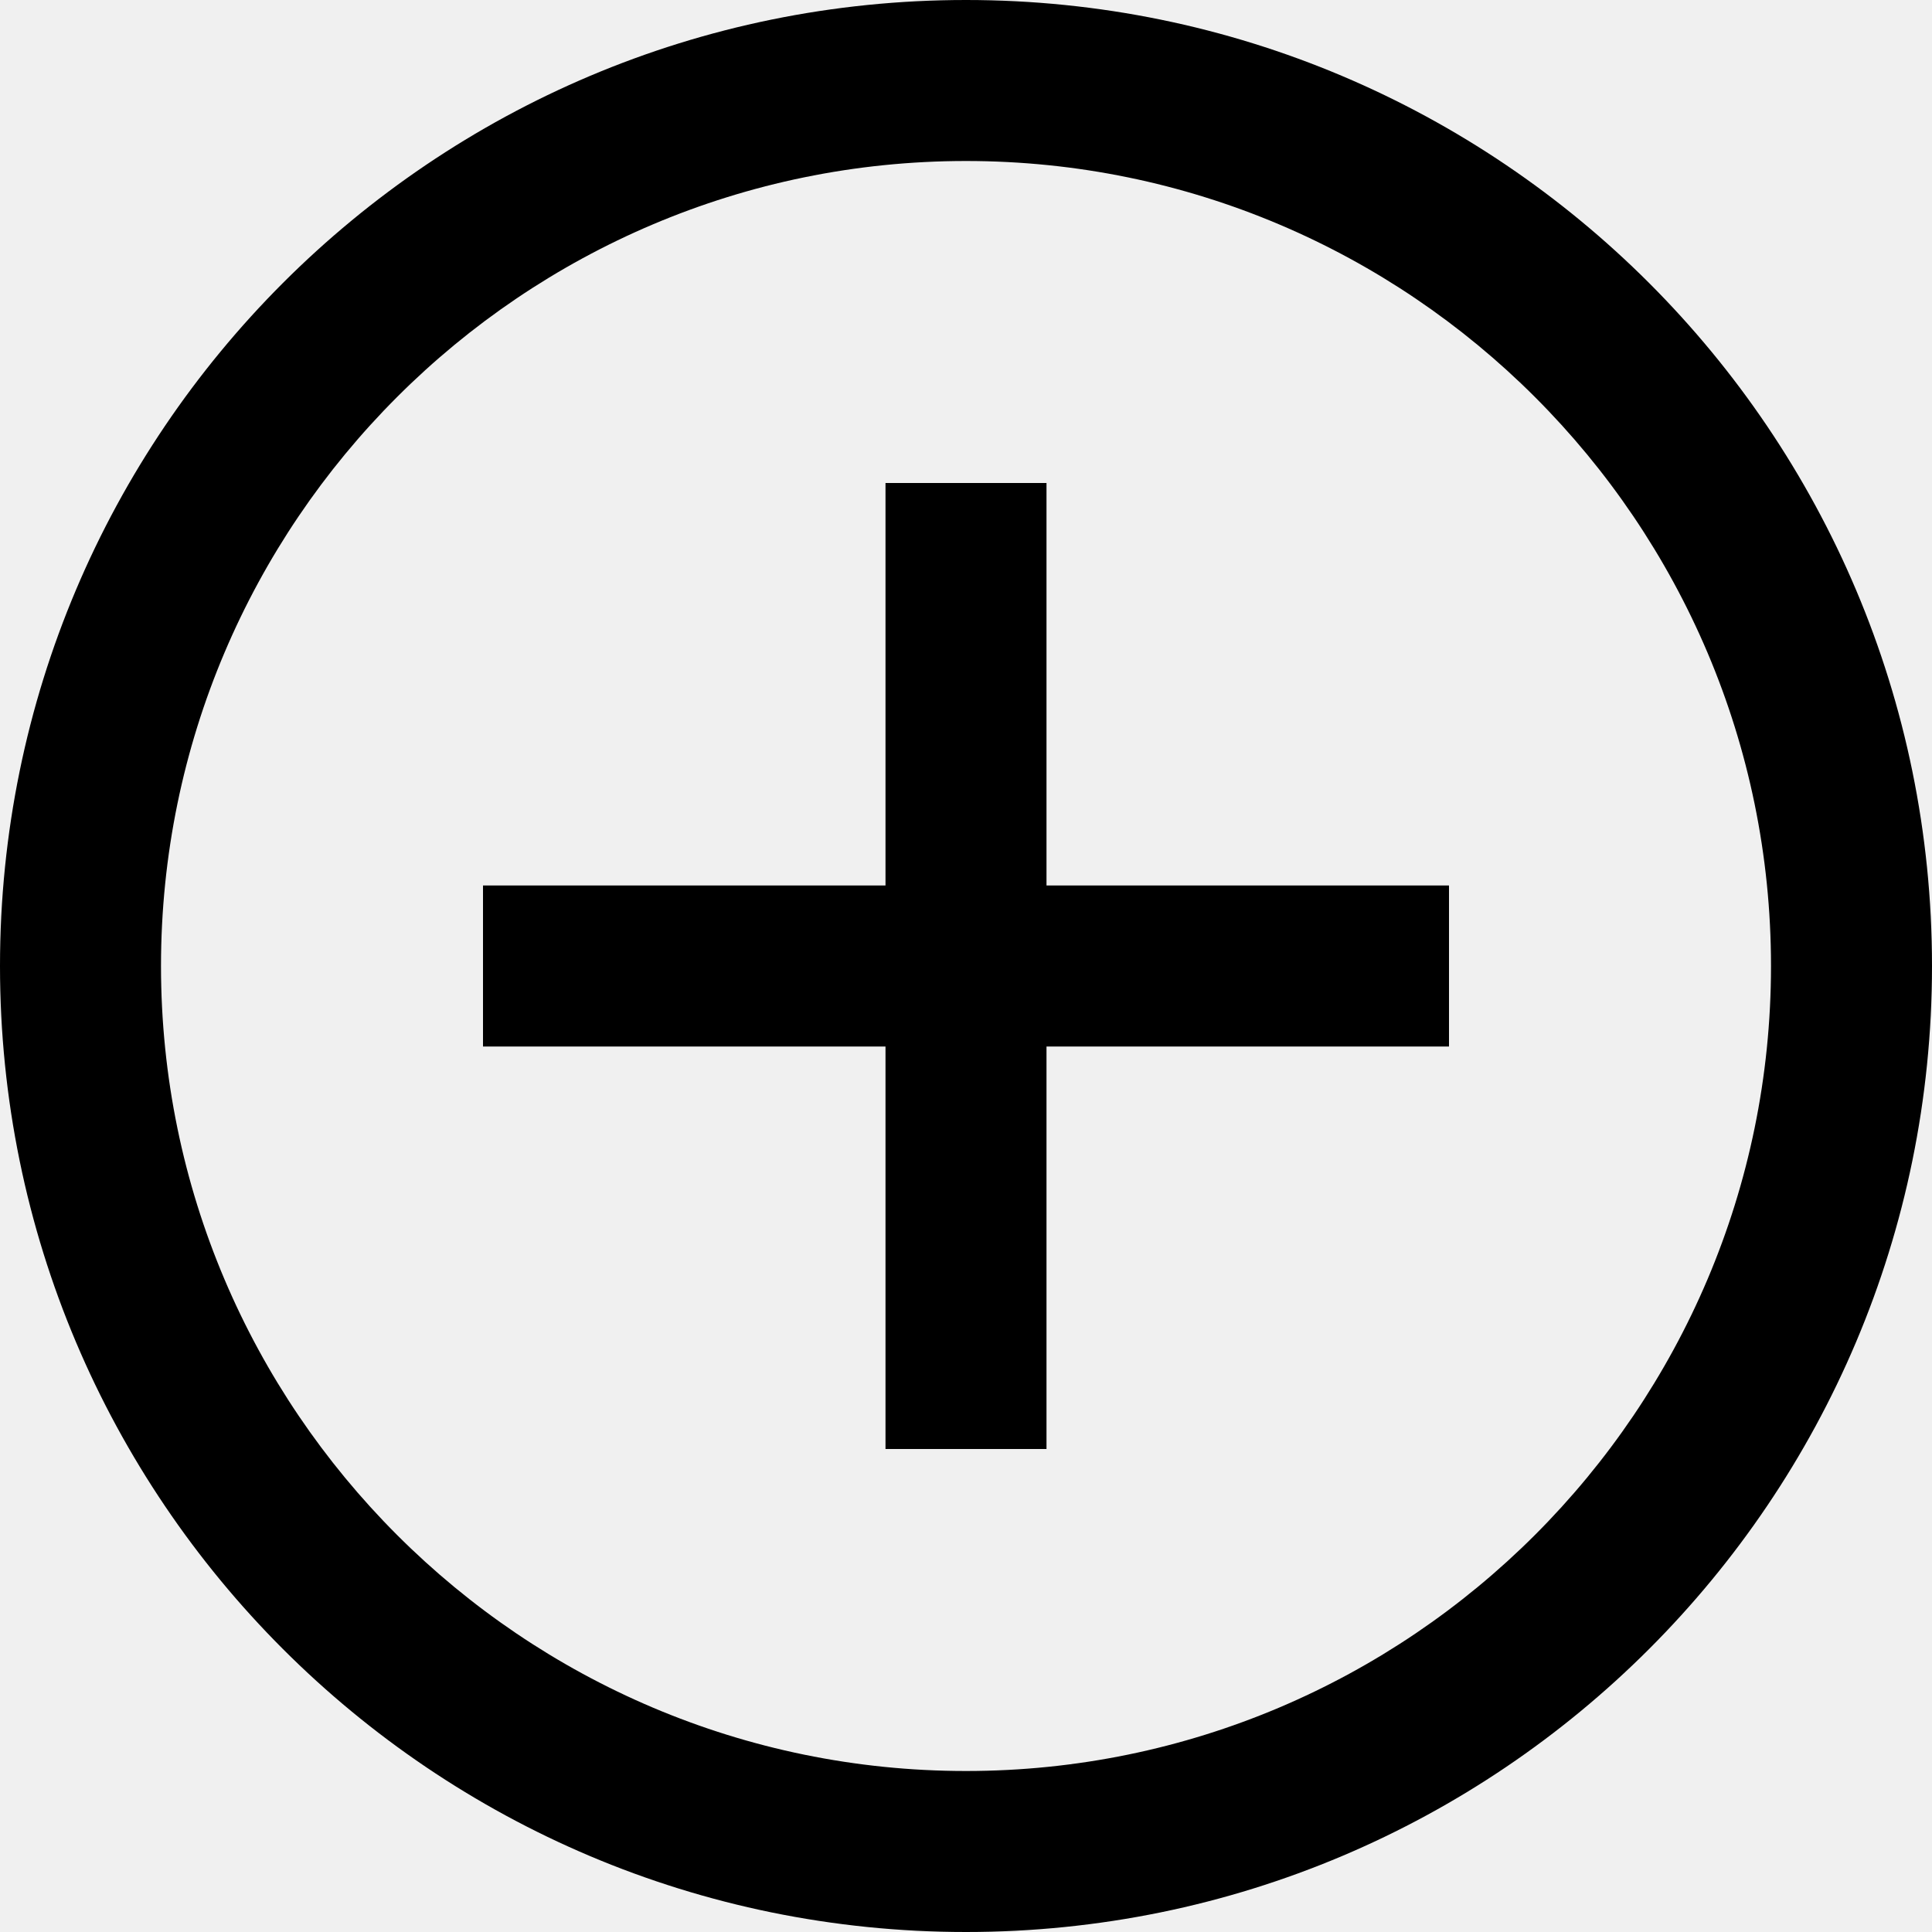
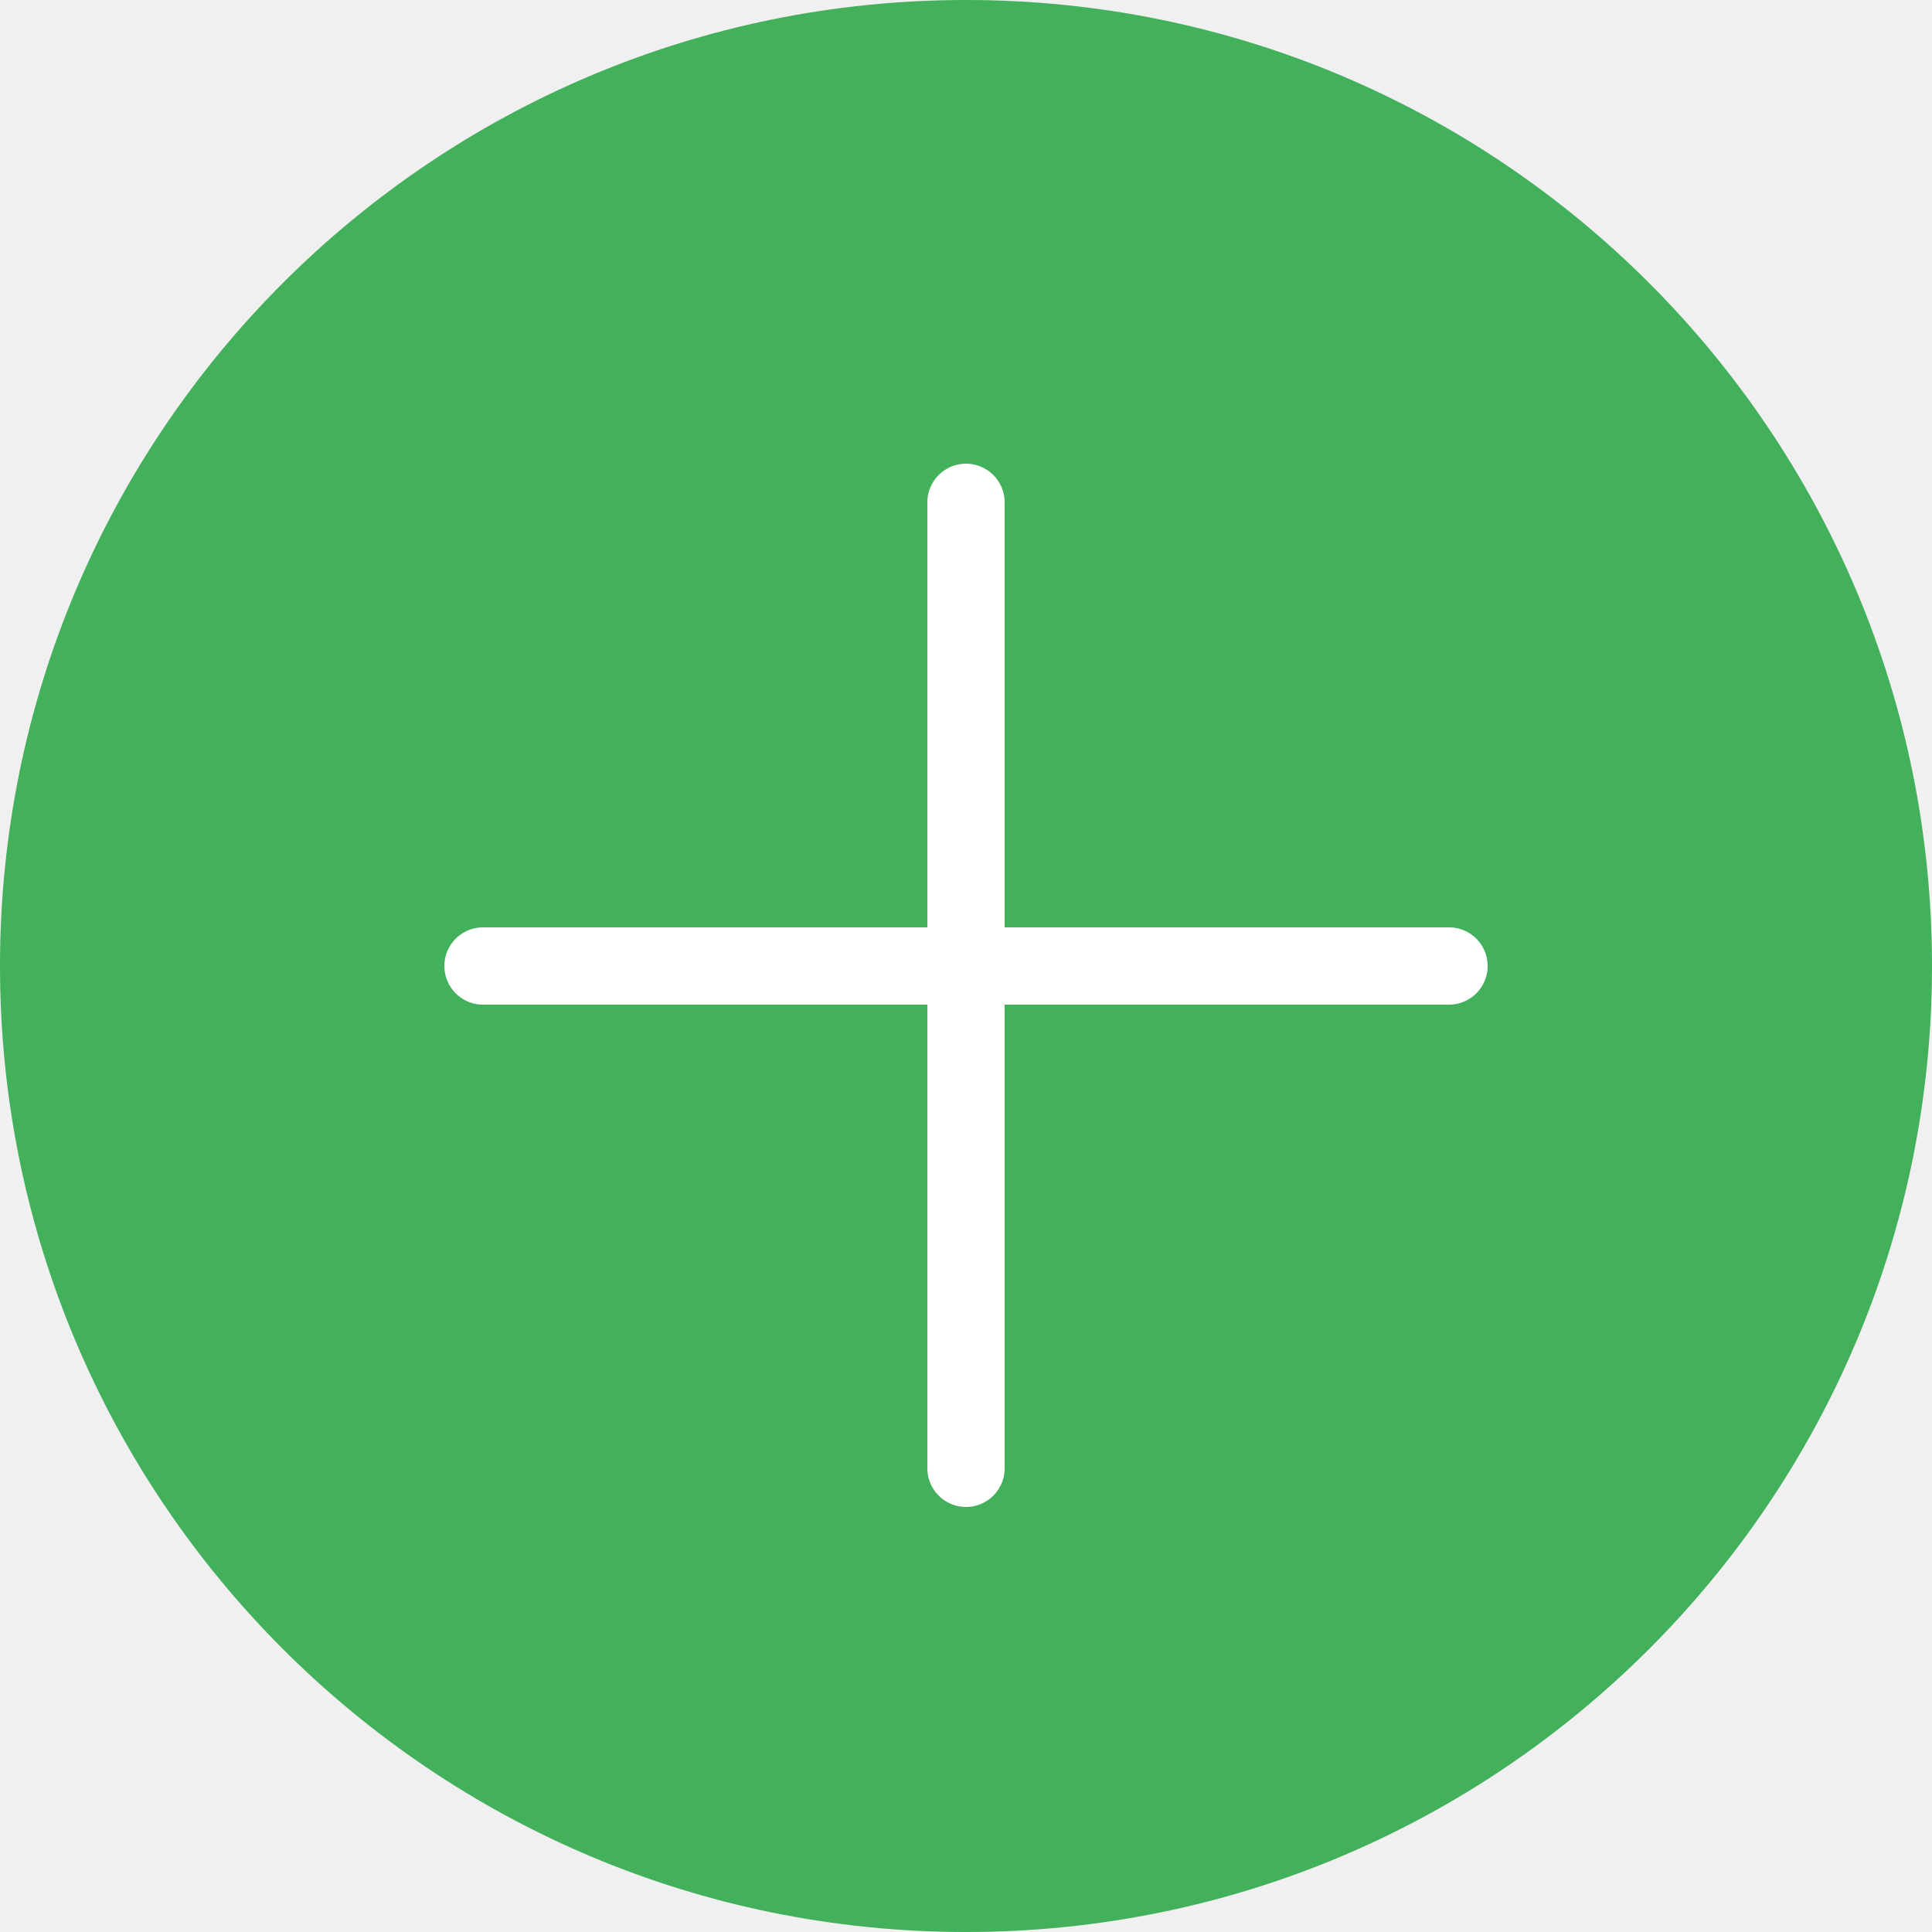
- <svg xmlns="http://www.w3.org/2000/svg" width="24" height="24" viewBox="0 0 24 24">
-   <path d="M12 2c5.514 0 10 4.486 10 10s-4.486 10-10 10-10-4.486-10-10 4.486-10 10-10zm0-2c-6.627 0-12 5.373-12 12s5.373 12 12 12 12-5.373 12-12-5.373-12-12-12zm6 13h-5v5h-2v-5h-5v-2h5v-5h2v5h5v2z" />
+ <svg xmlns="http://www.w3.org/2000/svg" version="1.1" id="Capa_1" x="0px" y="0px" viewBox="0 0 50 50" style="enable-background:new 0 0 50 50;" xml:space="preserve">
+   <circle style="fill:#43B05C;" cx="25" cy="25" r="25" />
+   <line style="fill:none;stroke:#FFFFFF;stroke-width:2;stroke-linecap:round;stroke-linejoin:round;stroke-miterlimit:10;" x1="25" y1="13" x2="25" y2="38" />
+   <line style="fill:none;stroke:#FFFFFF;stroke-width:2;stroke-linecap:round;stroke-linejoin:round;stroke-miterlimit:10;" x1="37.5" y1="25" x2="12.5" y2="25" />
+   <g>
+ </g>
+   <g>
+ </g>
+   <g>
+ </g>
+   <g>
+ </g>
+   <g>
+ </g>
+   <g>
+ </g>
+   <g>
+ </g>
+   <g>
+ </g>
+   <g>
+ </g>
+   <g>
+ </g>
+   <g>
+ </g>
+   <g>
+ </g>
+   <g>
+ </g>
+   <g>
+ </g>
+   <g>
+ </g>
</svg>
